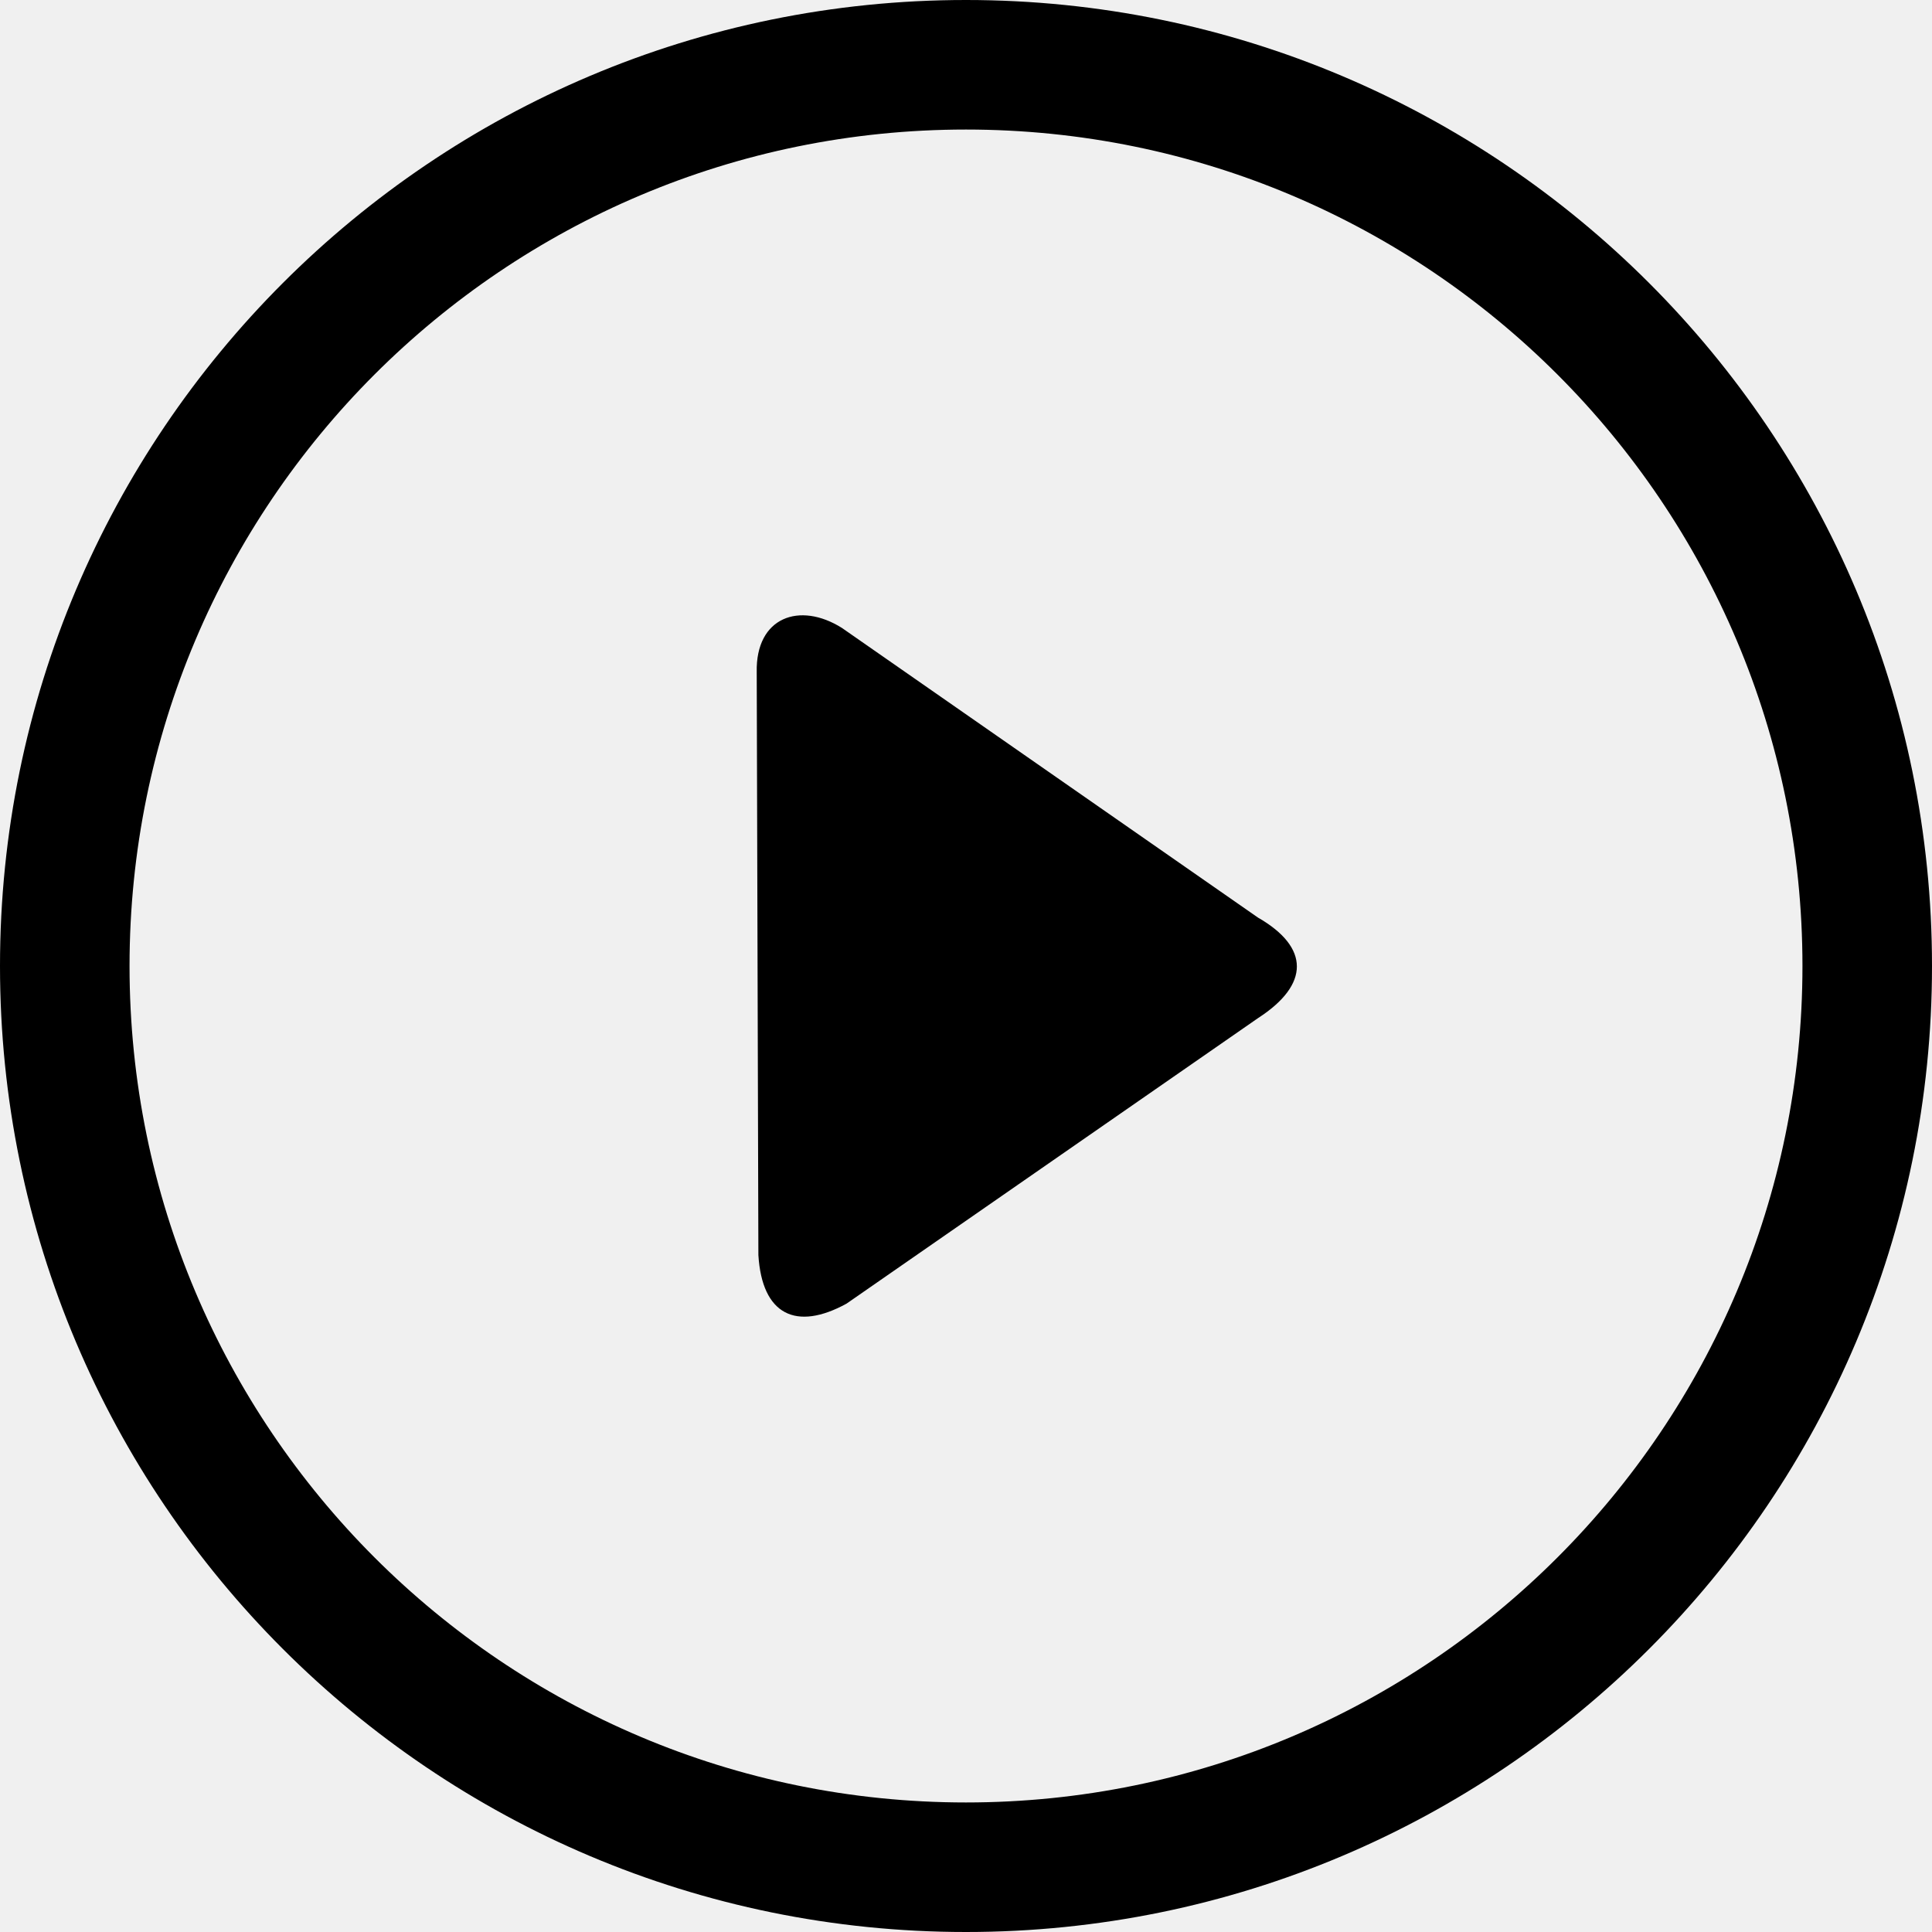
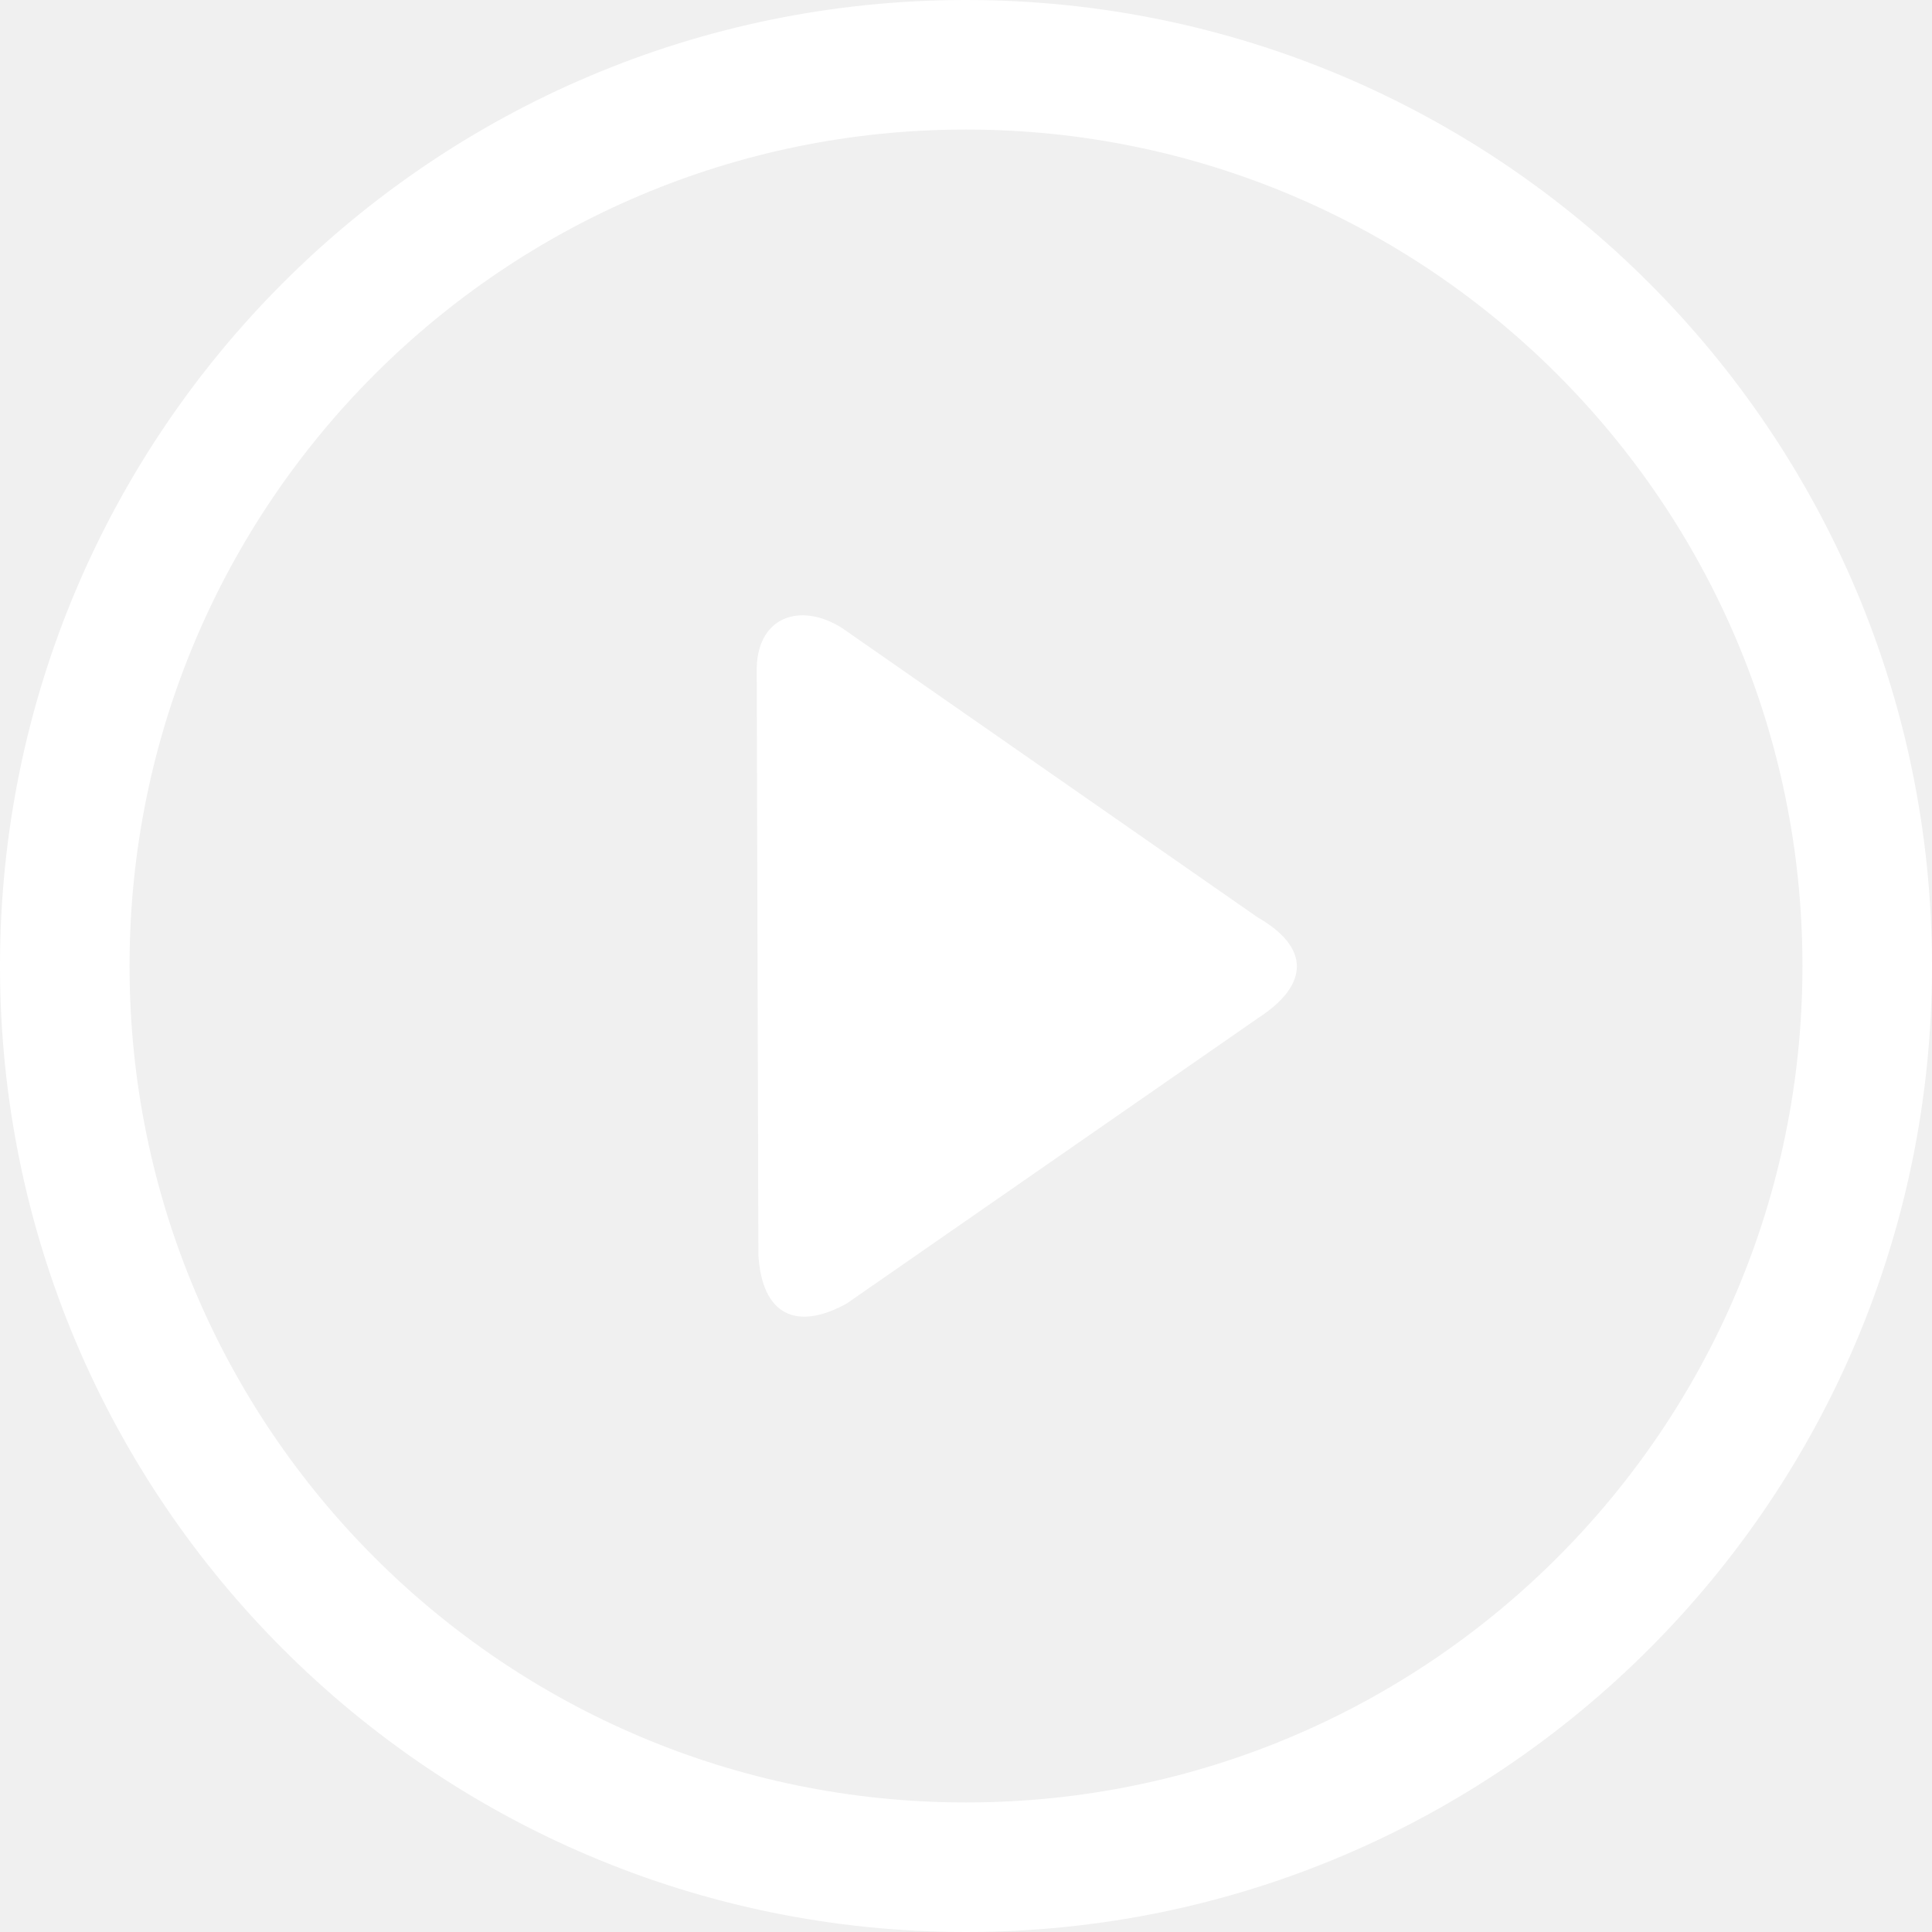
- <svg xmlns="http://www.w3.org/2000/svg" shape-rendering="geometricPrecision" text-rendering="geometricPrecision" image-rendering="optimizeQuality" fill-rule="evenodd" clip-rule="evenodd" viewBox="0 0 512 512">
+ <svg xmlns="http://www.w3.org/2000/svg" fill="white" shape-rendering="geometricPrecision" text-rendering="geometricPrecision" image-rendering="optimizeQuality" fill-rule="evenodd" clip-rule="evenodd" viewBox="0 0 512 512">
  <path fill-rule="nonzero" d="M255.99 0c70.68 0 134.7 28.66 181.02 74.98C483.33 121.3 512 185.31 512 256c0 70.68-28.67 134.69-74.99 181.01C390.69 483.33 326.67 512 255.99 512S121.3 483.33 74.98 437.01C28.66 390.69 0 326.68 0 256c0-70.67 28.66-134.7 74.98-181.02C121.3 28.66 185.31 0 255.99 0zm77.4 269.81c13.75-8.88 13.7-18.77 0-26.63l-110.27-76.77c-11.19-7.04-22.89-2.9-22.58 11.72l.44 154.47c.96 15.86 10.02 20.21 23.37 12.87l109.04-75.66zm79.35-170.56c-40.1-40.1-95.54-64.92-156.75-64.92-61.21 0-116.63 24.82-156.74 64.92-40.1 40.11-64.92 95.54-64.92 156.75 0 61.22 24.82 116.64 64.92 156.74 40.11 40.11 95.53 64.93 156.74 64.93 61.21 0 116.65-24.82 156.75-64.93 40.11-40.1 64.93-95.52 64.93-156.74 0-61.22-24.82-116.64-64.93-156.75z" />
</svg>
